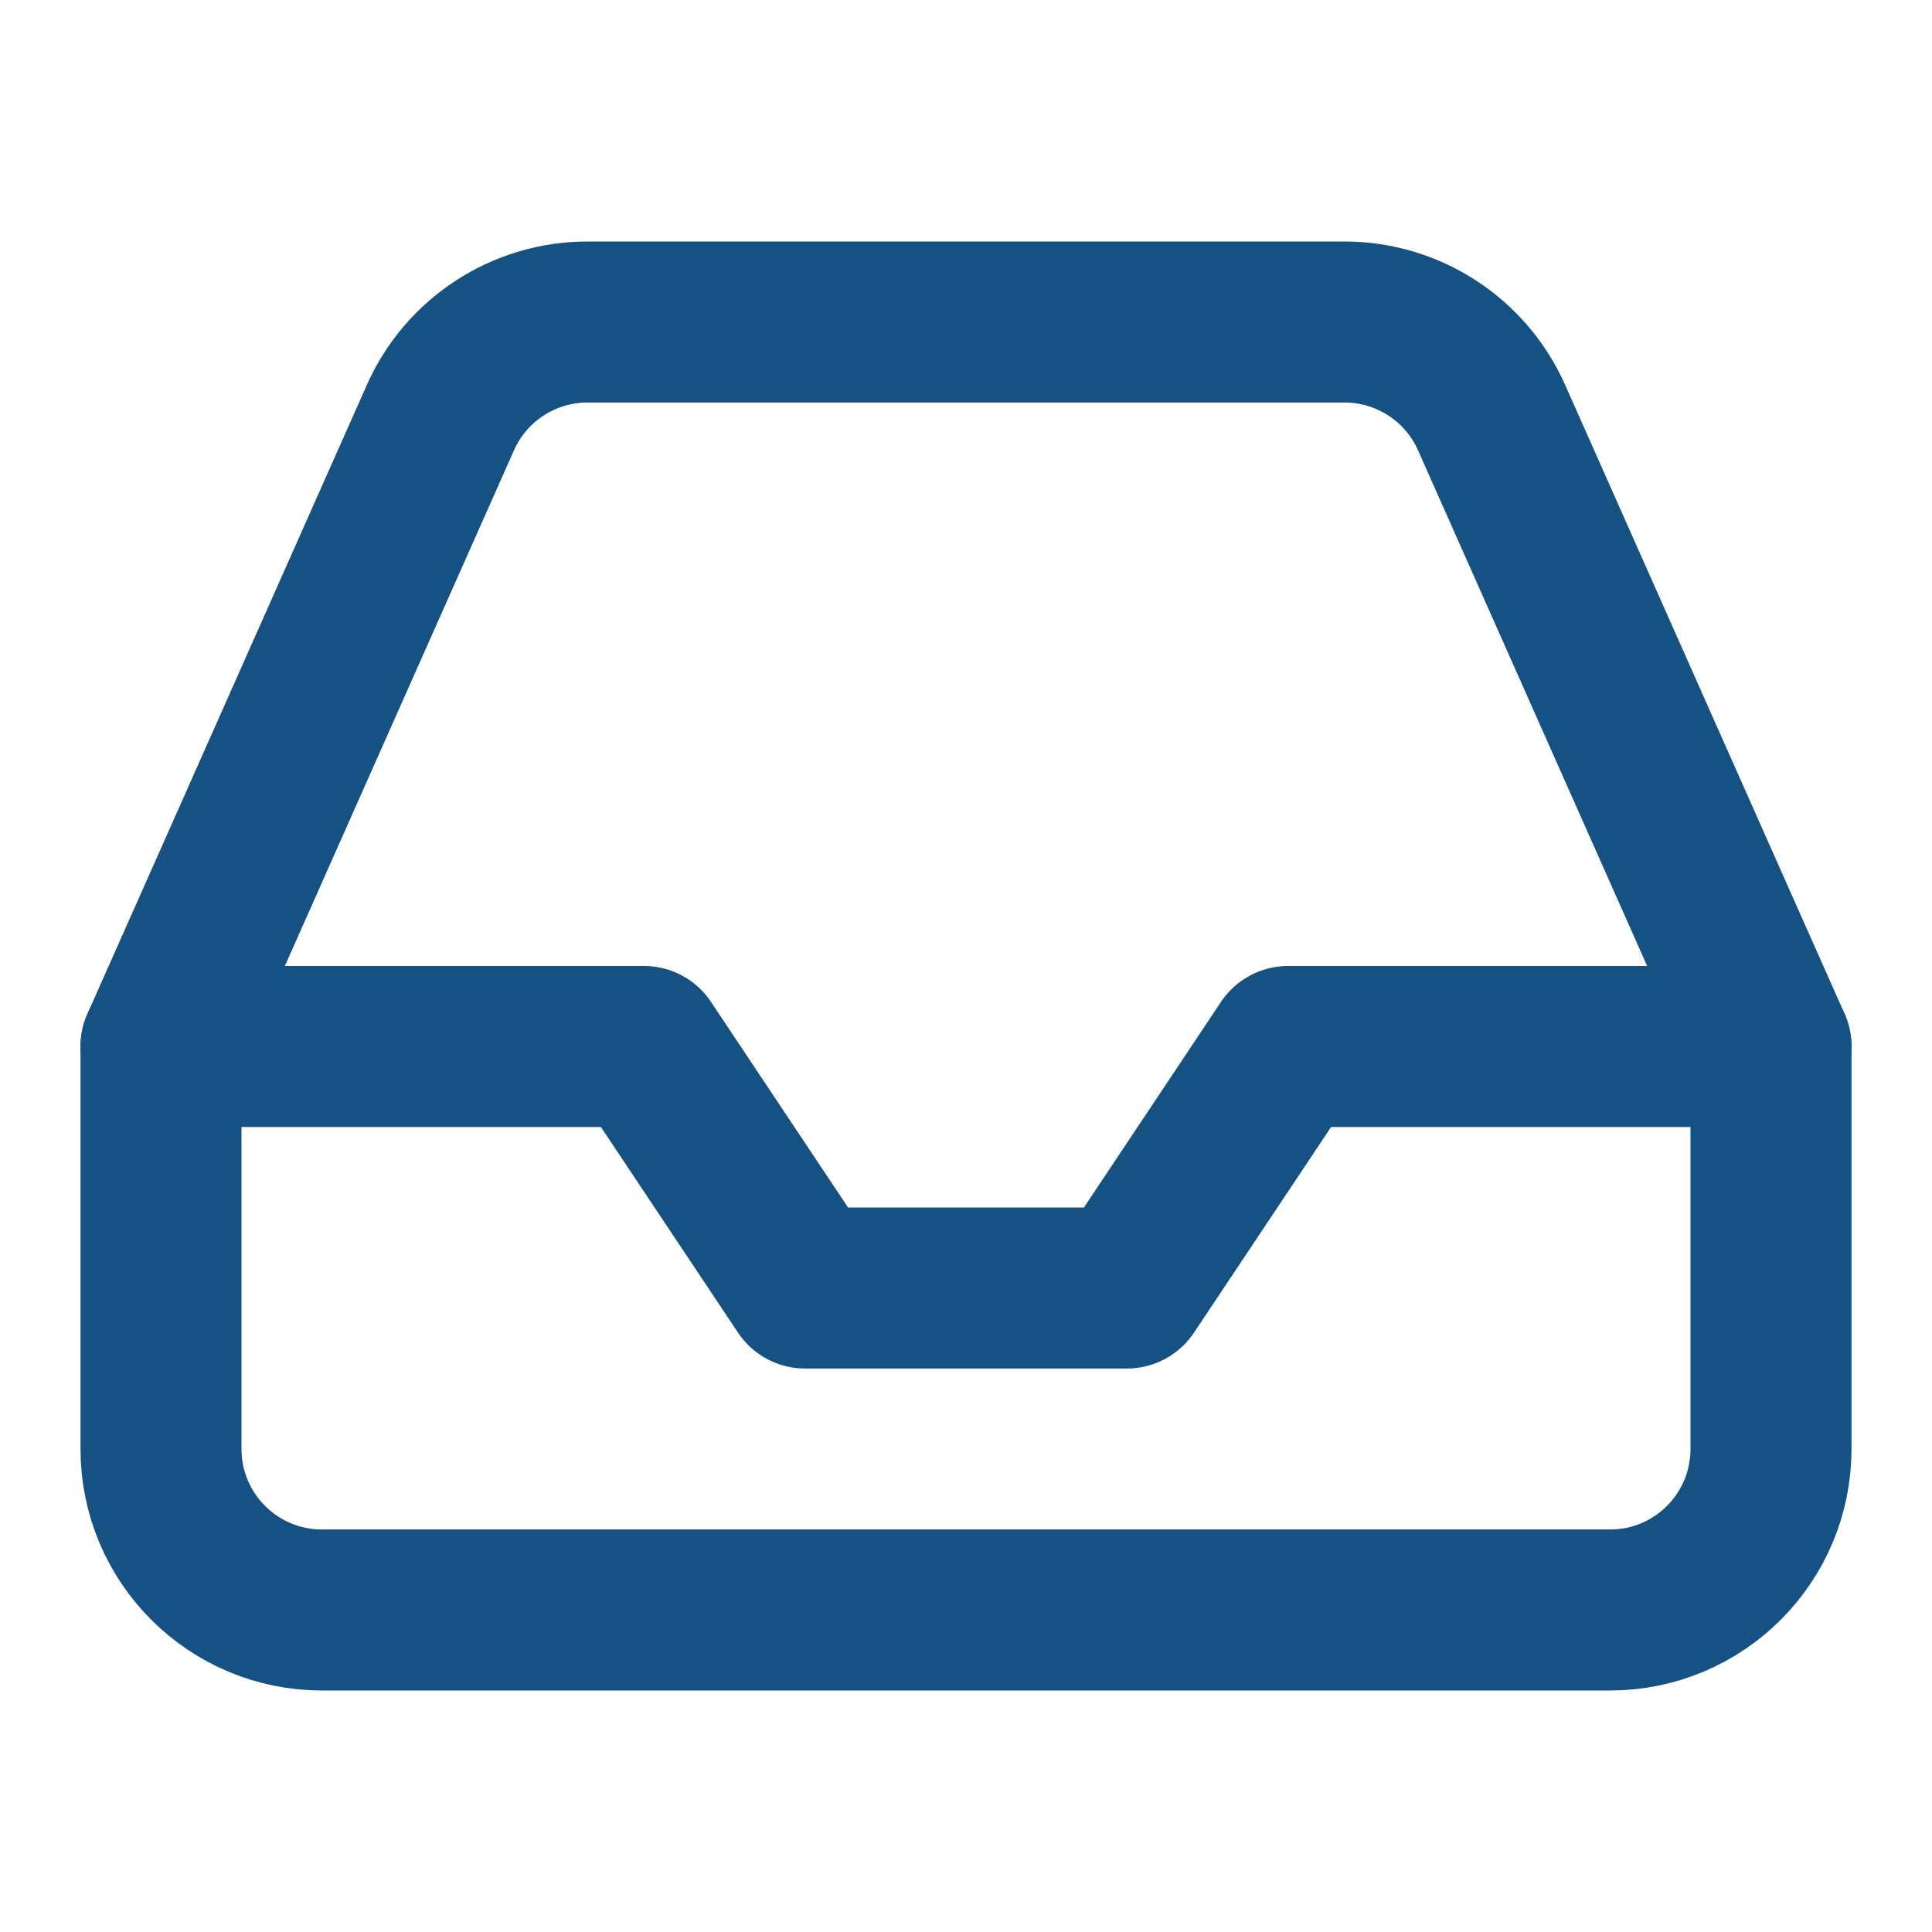
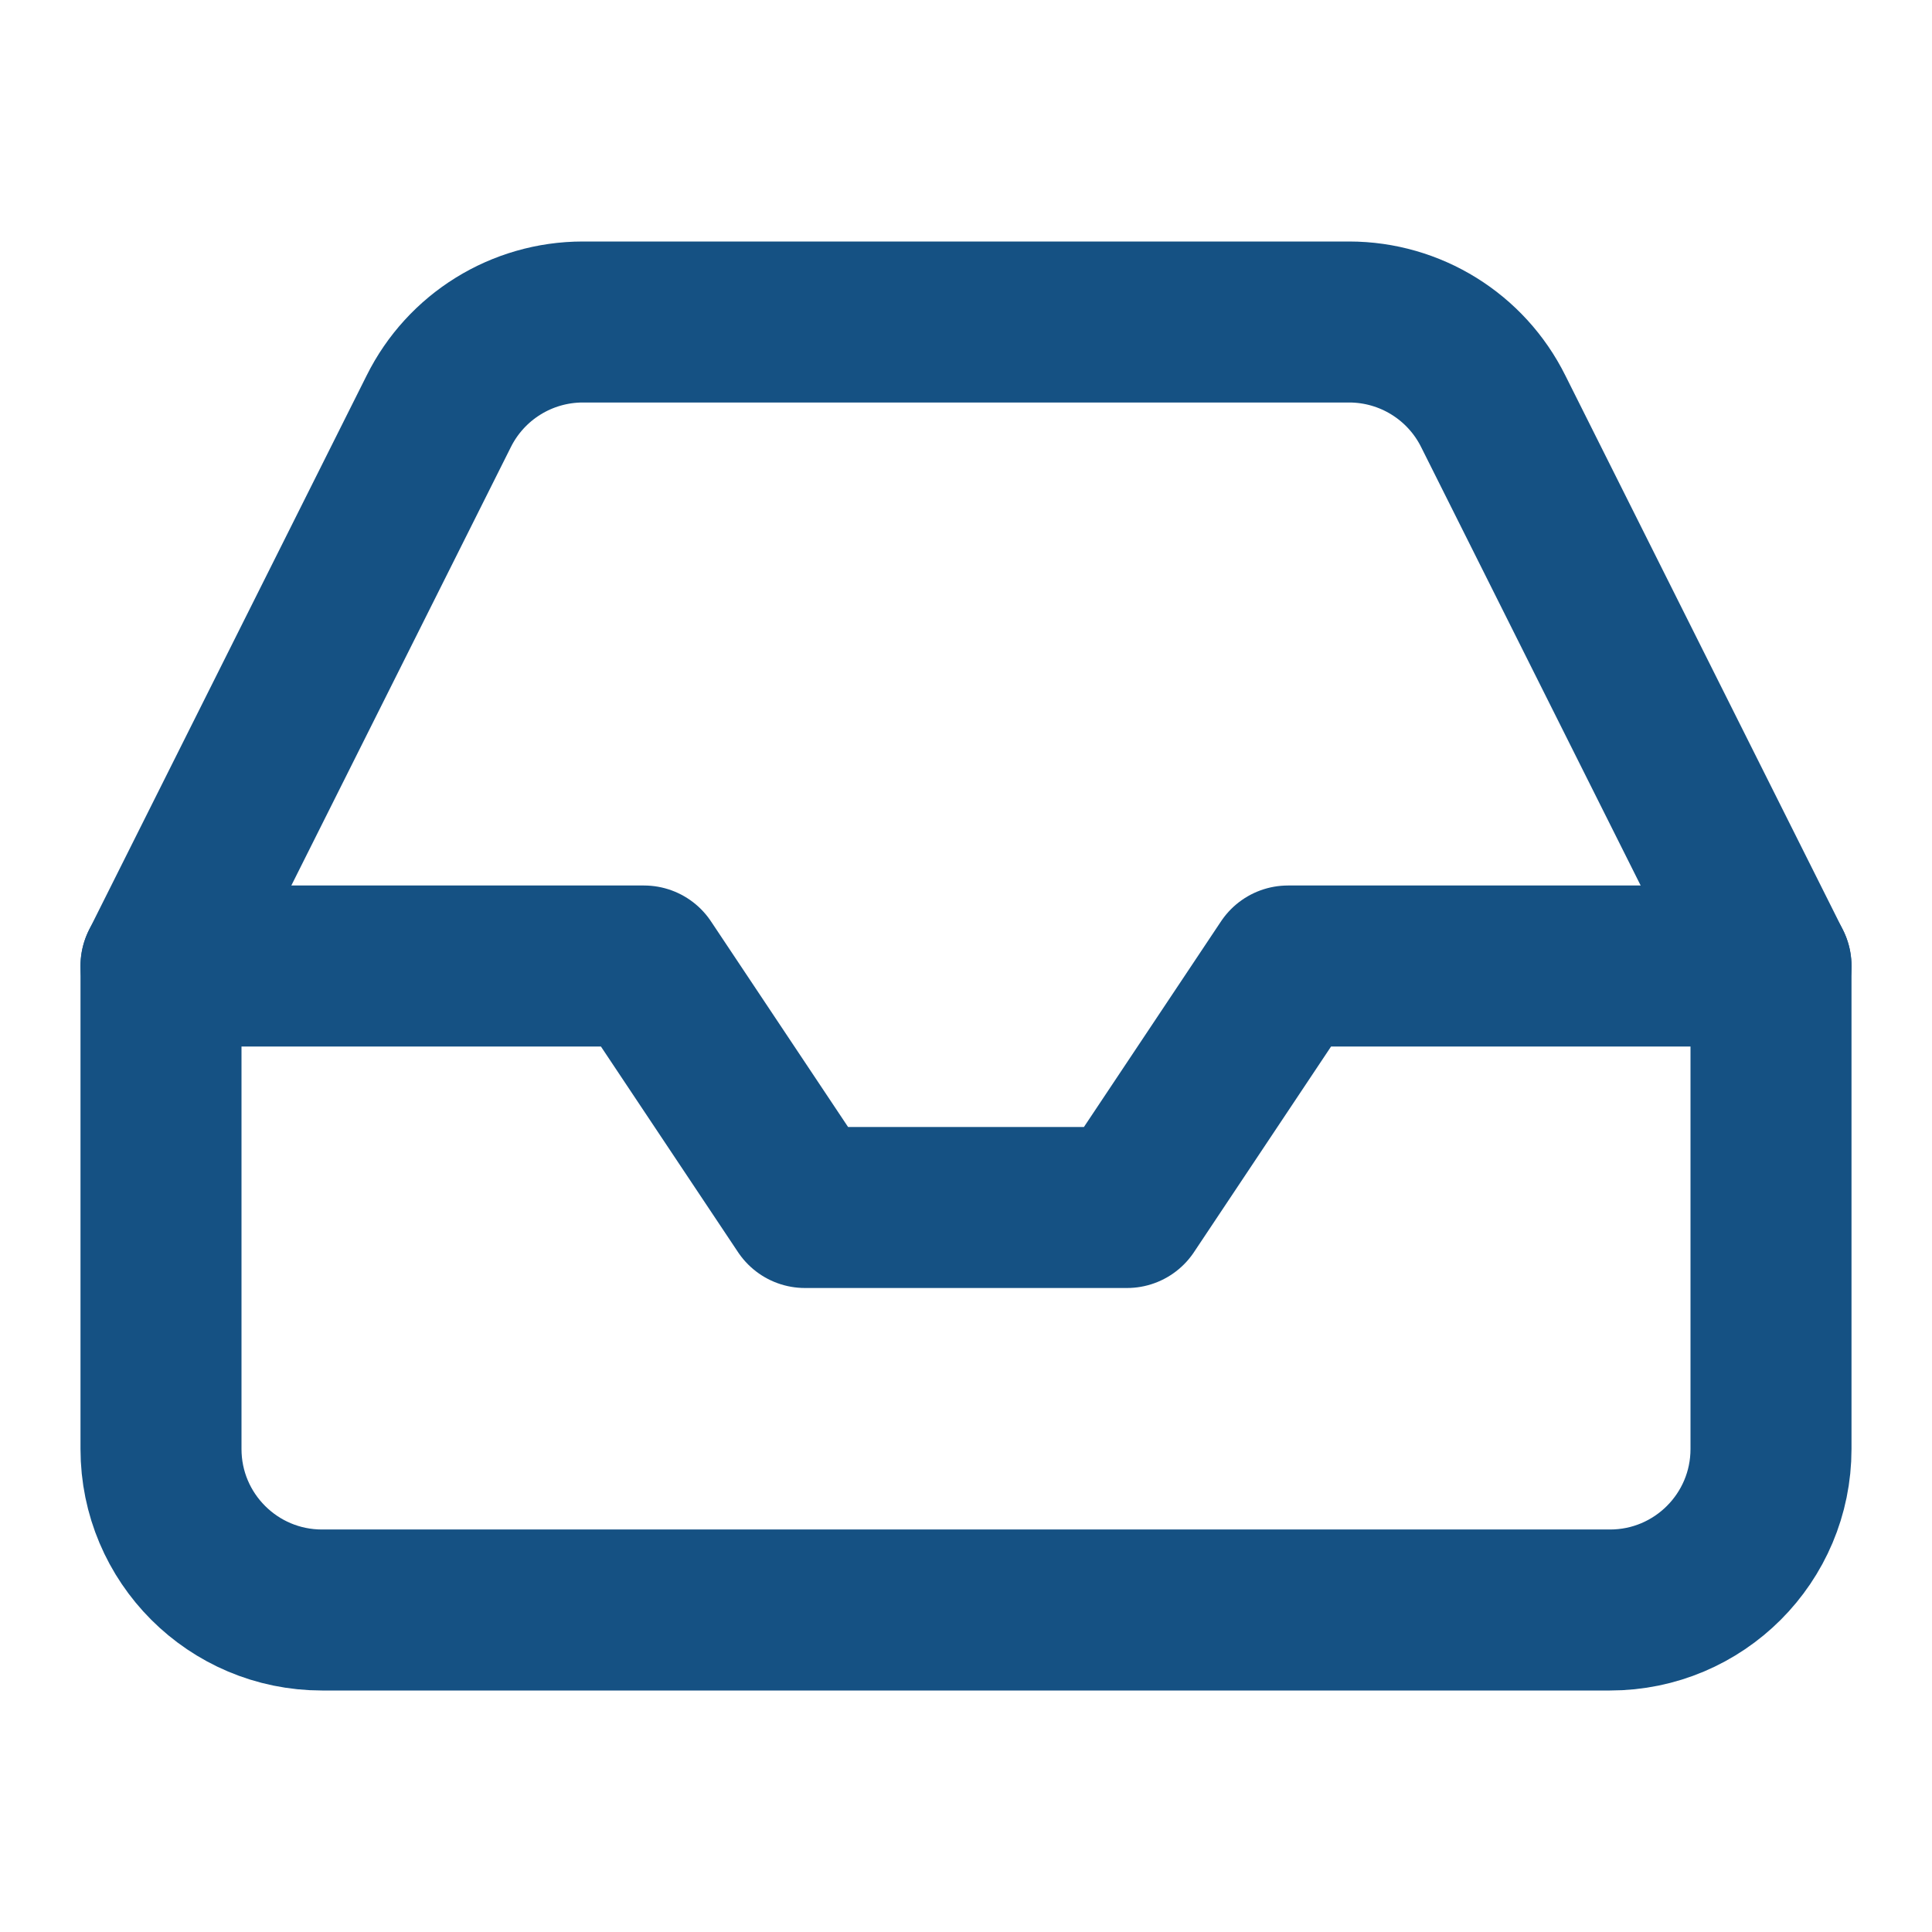
<svg xmlns="http://www.w3.org/2000/svg" width="24" height="24" viewBox="0 0 24 24" fill="none" stroke="#155183" stroke-width="2" stroke-linecap="round" stroke-linejoin="round" class="feather feather-inbox">
-   <polyline points="22 13 16 13 14 16 10 16 8 13 2 13" />
-   <path d="M5.47 5.19L2 13v5a2 2 0 0 0 2 2h16a2 2 0 0 0 2-2v-5l-3.47-7.81A2 2 0 0 0 16.7 4H7.3a2 2 0 0 0-1.83 1.19z" />
+   <polyline points="22 12 16 12 14 15 10 15 8 12 2 12" />
+   <path d="M5.45 5.11L2 12v6a2 2 0 0 0 2 2h16a2 2 0 0 0 2-2v-6l-3.45-6.89A2 2 0 0 0 16.76 4H7.24a2 2 0 0 0-1.79 1.11z" />
</svg>
